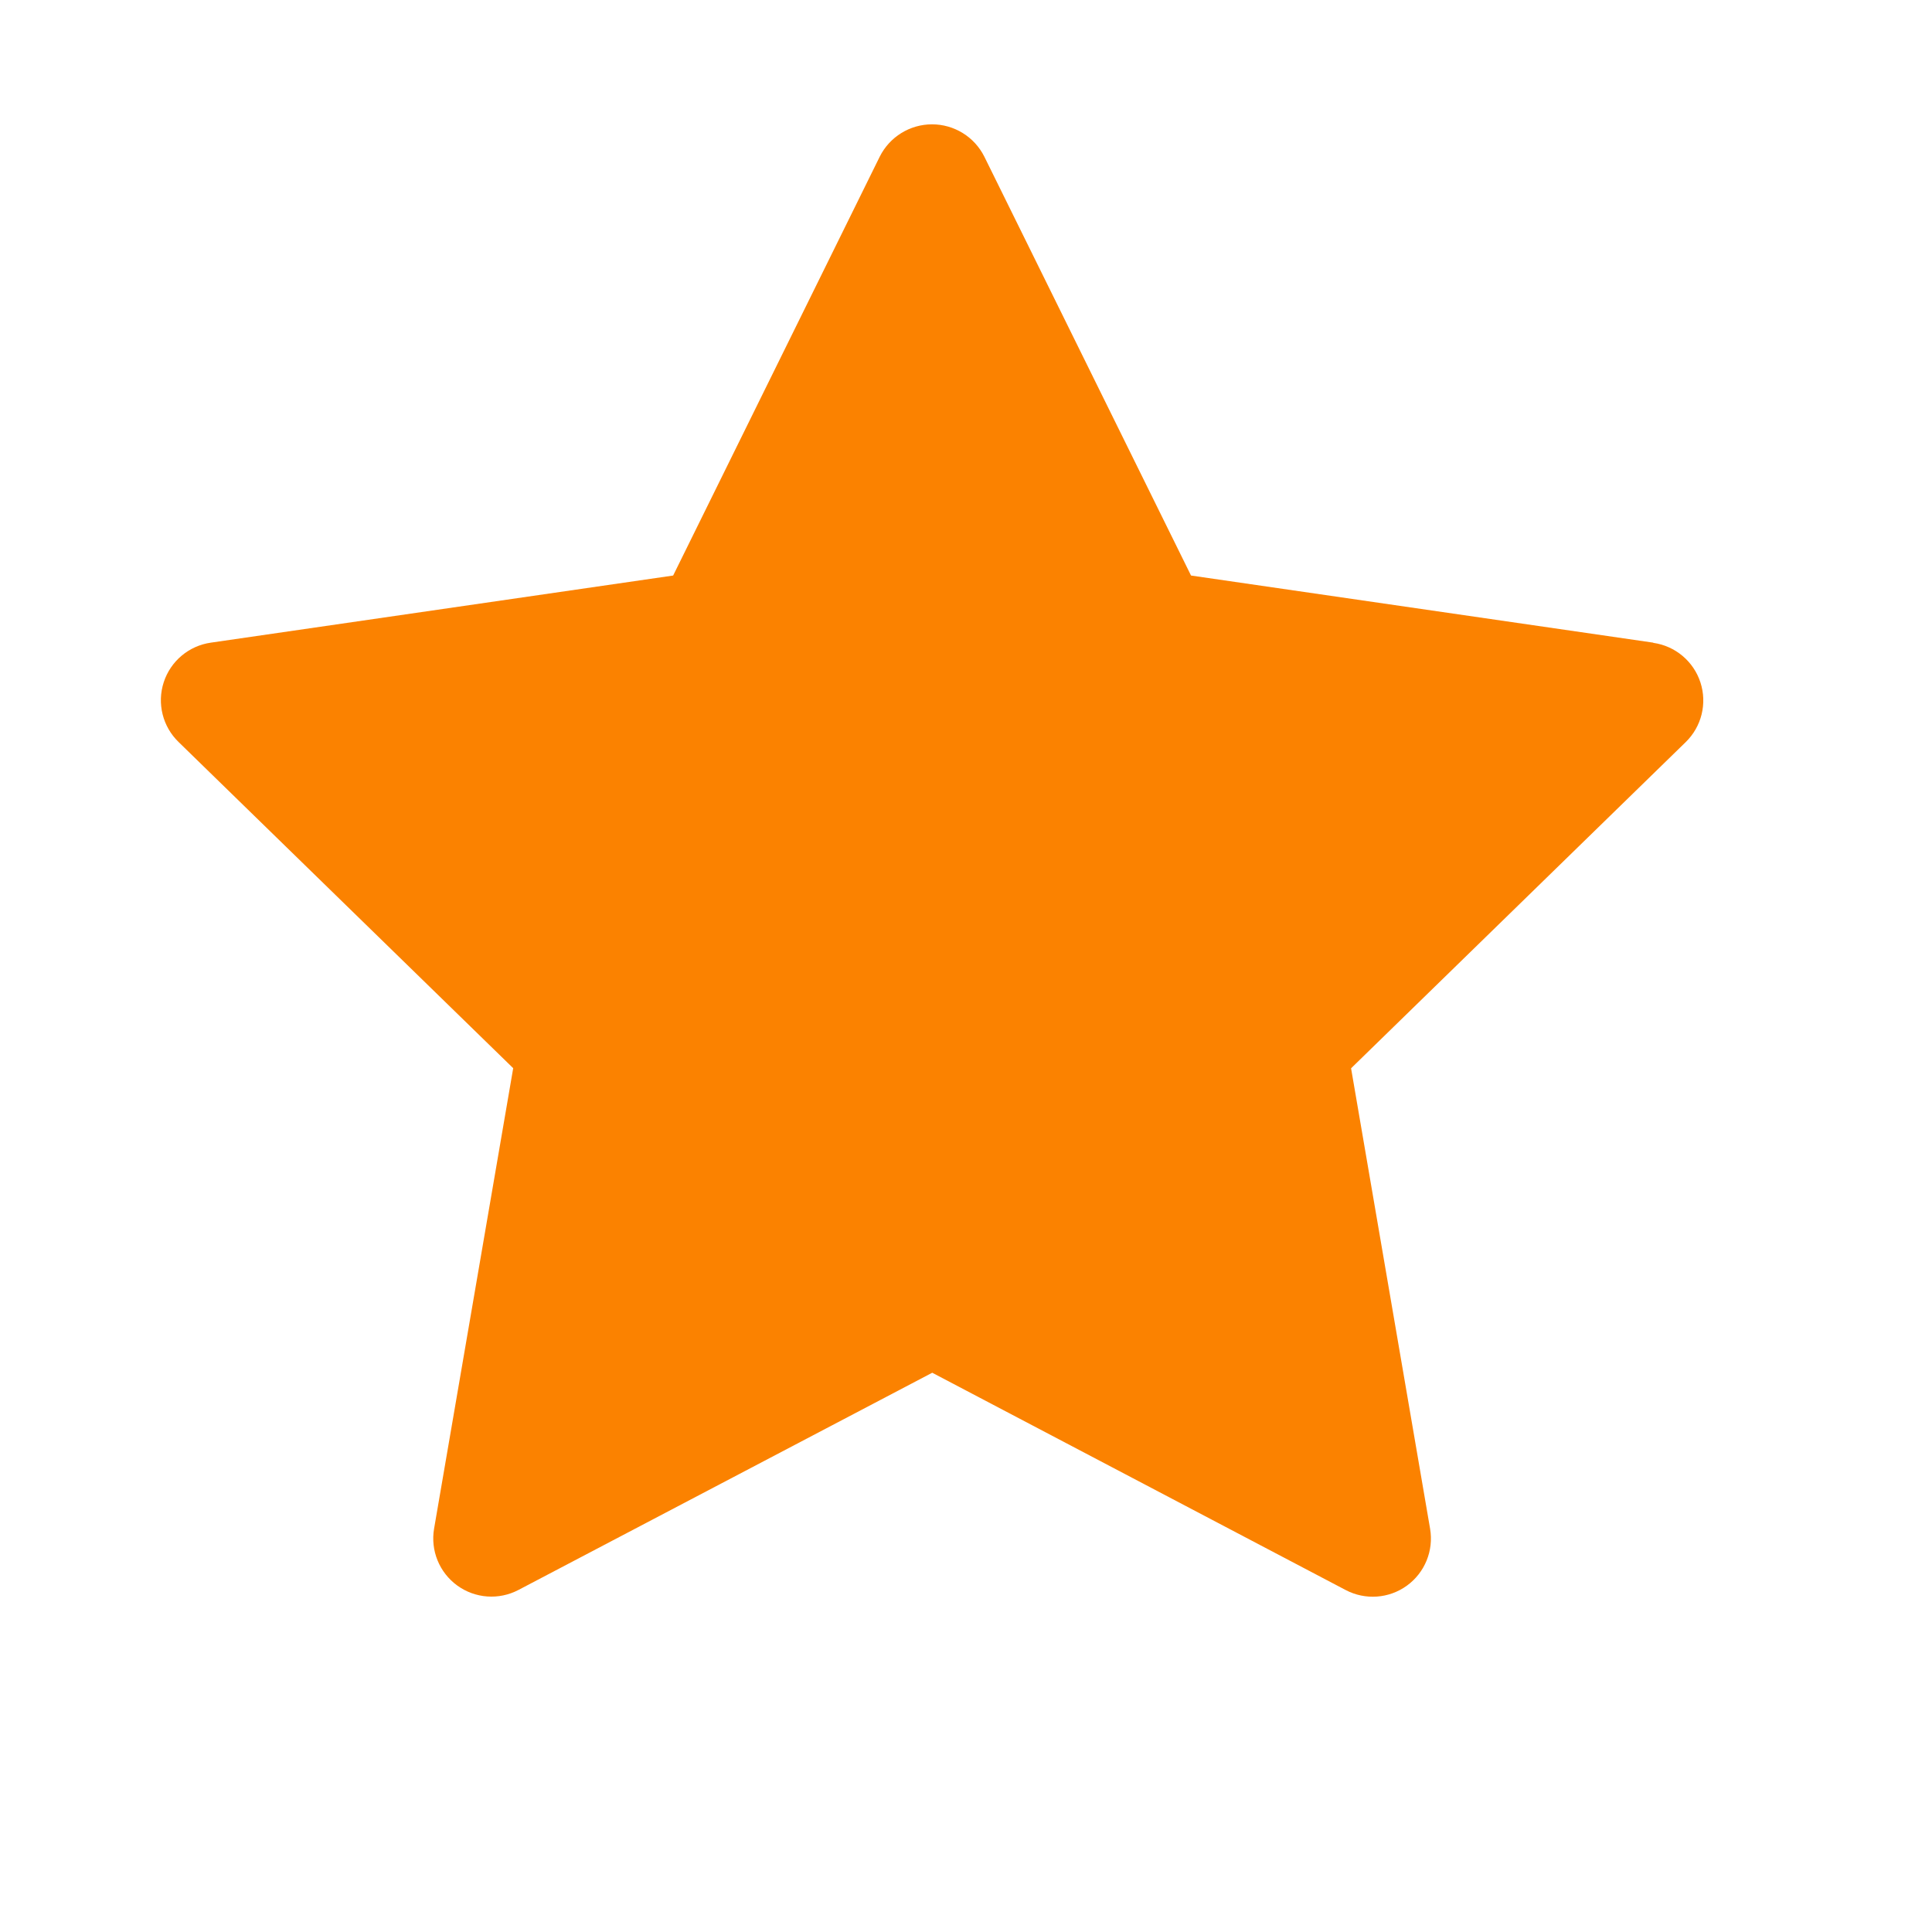
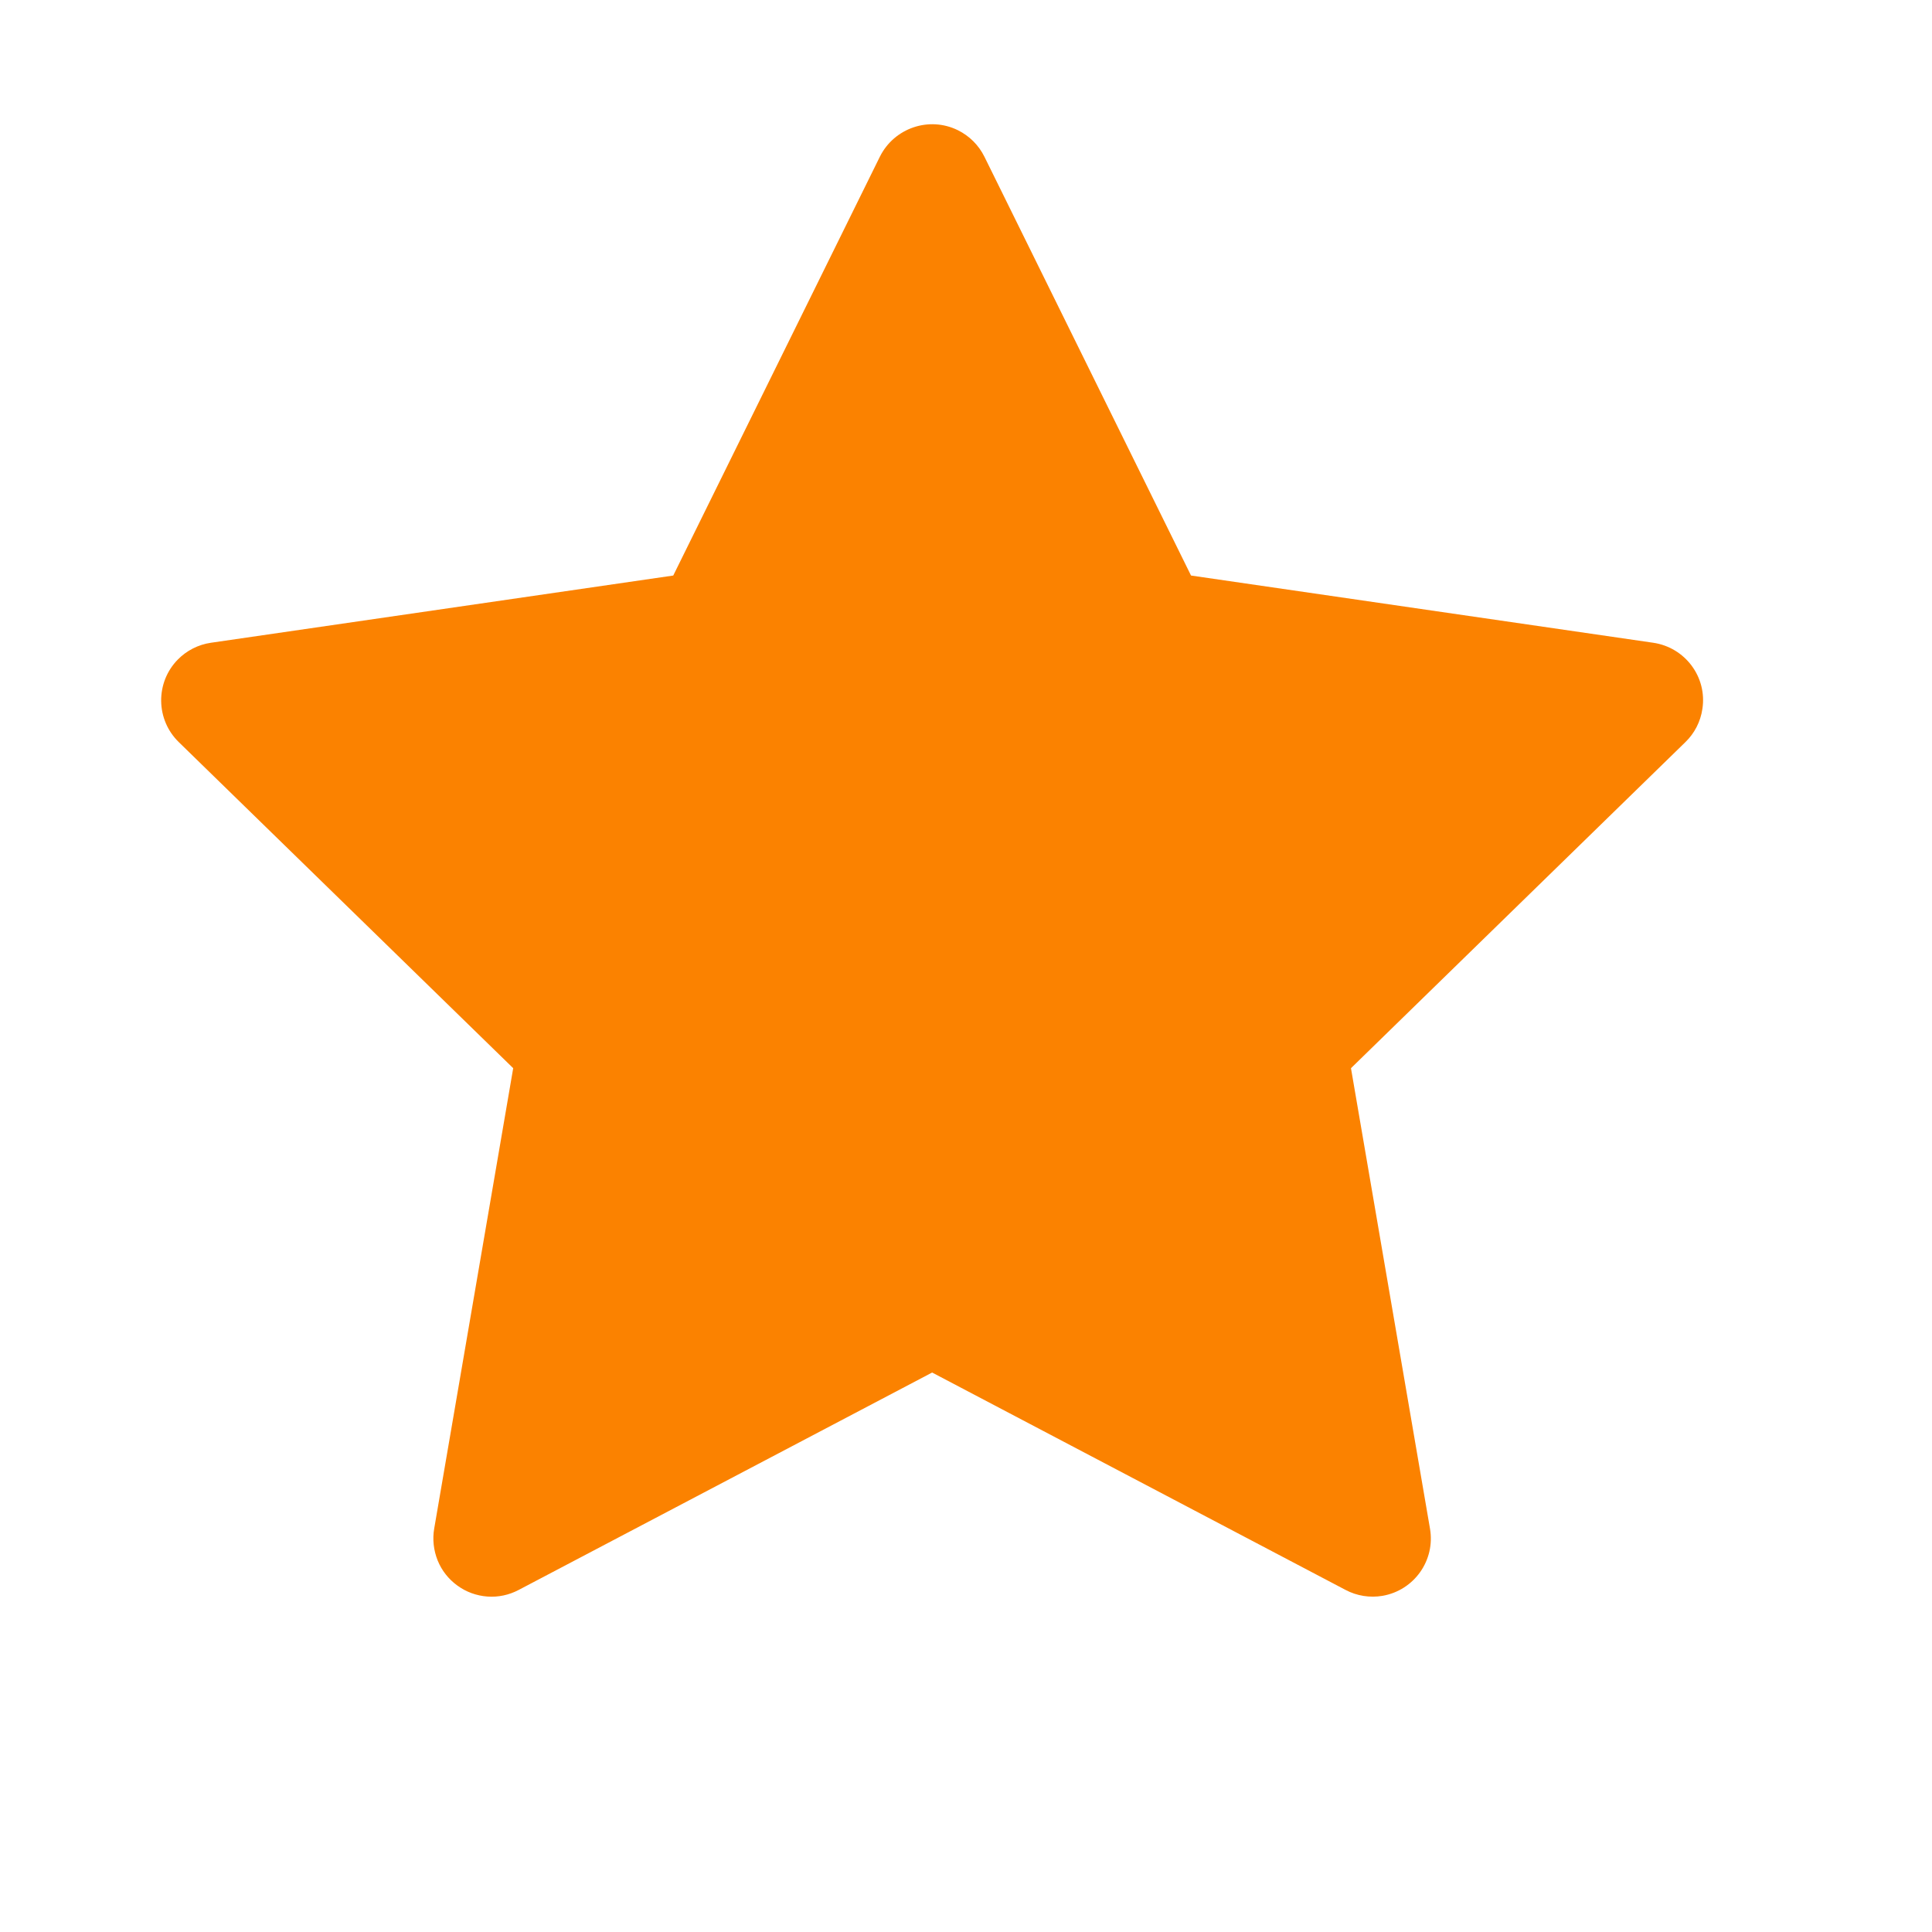
- <svg xmlns="http://www.w3.org/2000/svg" width="19" height="19" fill="none">
-   <path fill="#FB8200" d="m16.258 6.32-4.545-.66L9.68 1.54a.575.575 0 0 0-1.028 0L6.62 5.66l-4.546.66a.572.572 0 0 0-.317.978l3.29 3.207-.778 4.528a.572.572 0 0 0 .83.603L9.168 13.5l4.066 2.137a.572.572 0 0 0 .83-.603l-.777-4.528 3.29-3.207a.572.572 0 0 0-.318-.977Z" />
+ <svg xmlns="http://www.w3.org/2000/svg" width="19" height="19" viewBox="0 0 19 19" fill="none">
+   <g id="Icon/Filled/Star">
+     <path id="Vector" d="M16.258 6.321L11.713 5.66L9.681 1.541C9.625 1.428 9.534 1.337 9.421 1.281C9.138 1.141 8.794 1.258 8.653 1.541L6.621 5.66L2.075 6.321C1.95 6.339 1.835 6.398 1.748 6.487C1.641 6.596 1.583 6.743 1.585 6.895C1.587 7.047 1.649 7.192 1.758 7.298L5.047 10.505L4.27 15.033C4.252 15.138 4.264 15.246 4.304 15.346C4.344 15.445 4.411 15.53 4.498 15.593C4.584 15.656 4.686 15.693 4.793 15.701C4.9 15.709 5.006 15.686 5.101 15.636L9.167 13.498L13.233 15.636C13.344 15.695 13.473 15.715 13.596 15.694C13.908 15.64 14.117 15.344 14.063 15.033L13.286 10.505L16.575 7.298C16.665 7.211 16.724 7.096 16.742 6.971C16.79 6.658 16.572 6.367 16.258 6.321V6.321Z" fill="#FB8200" />
+   </g>
</svg>
